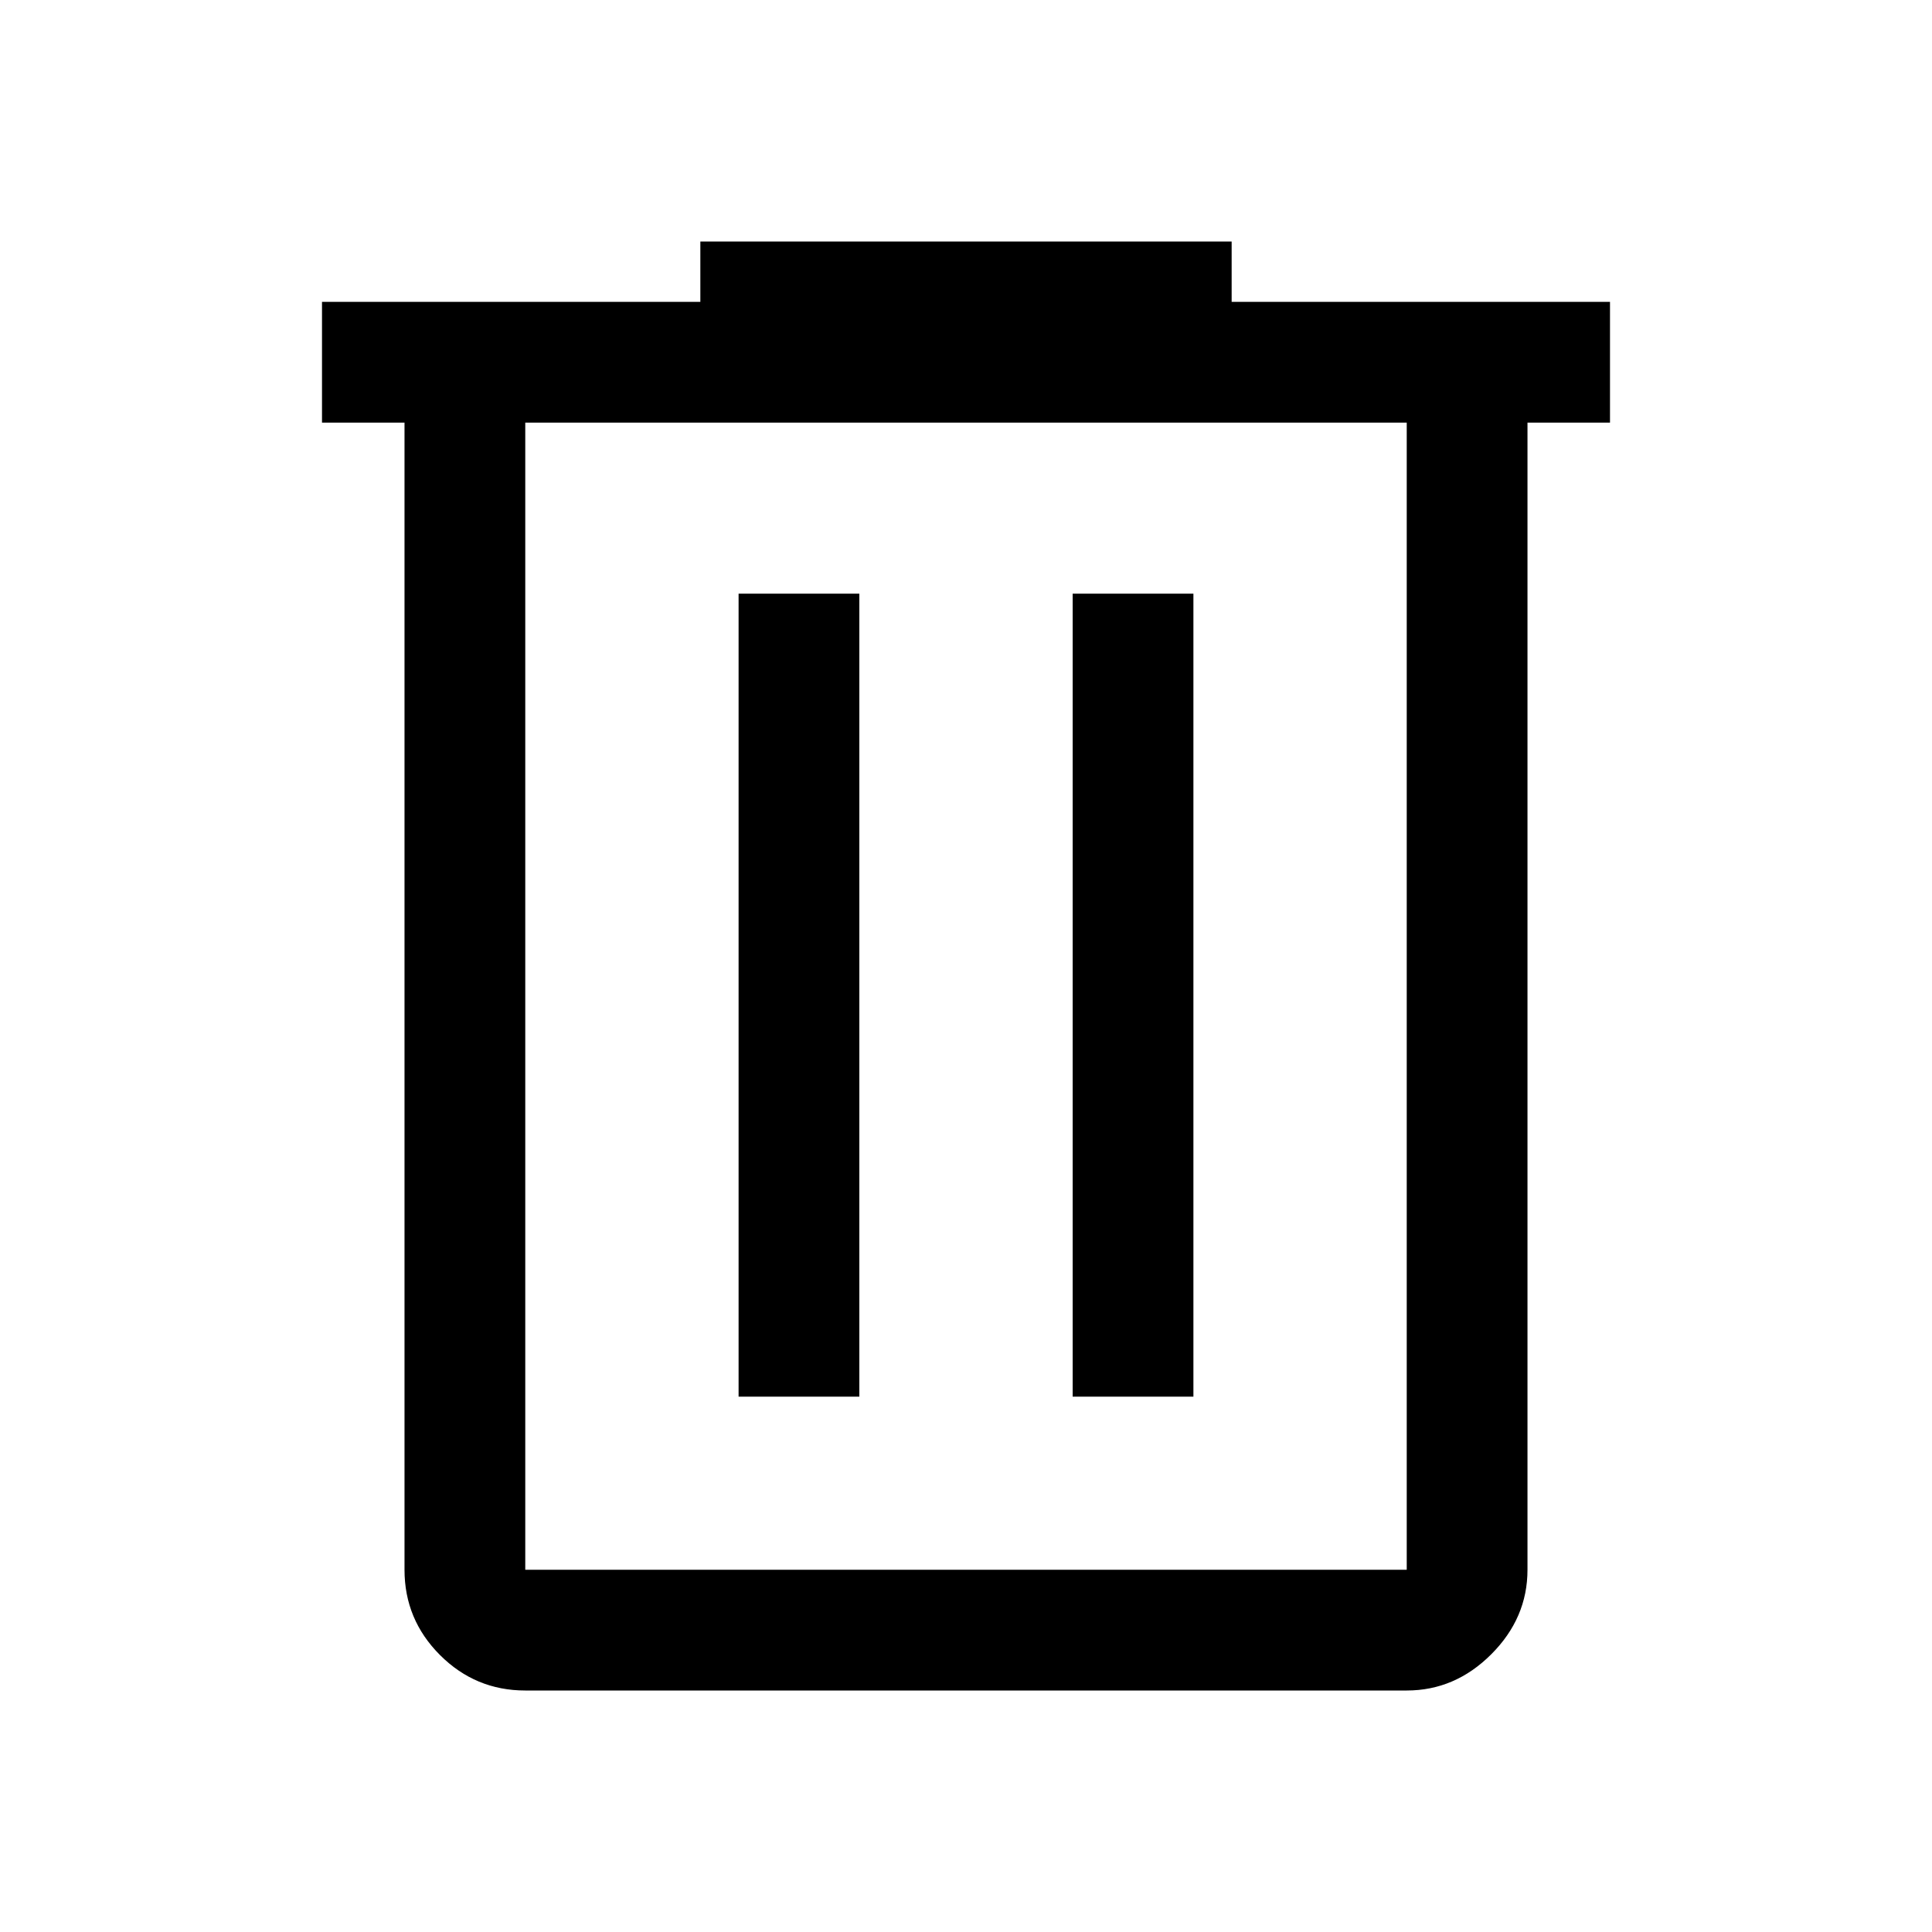
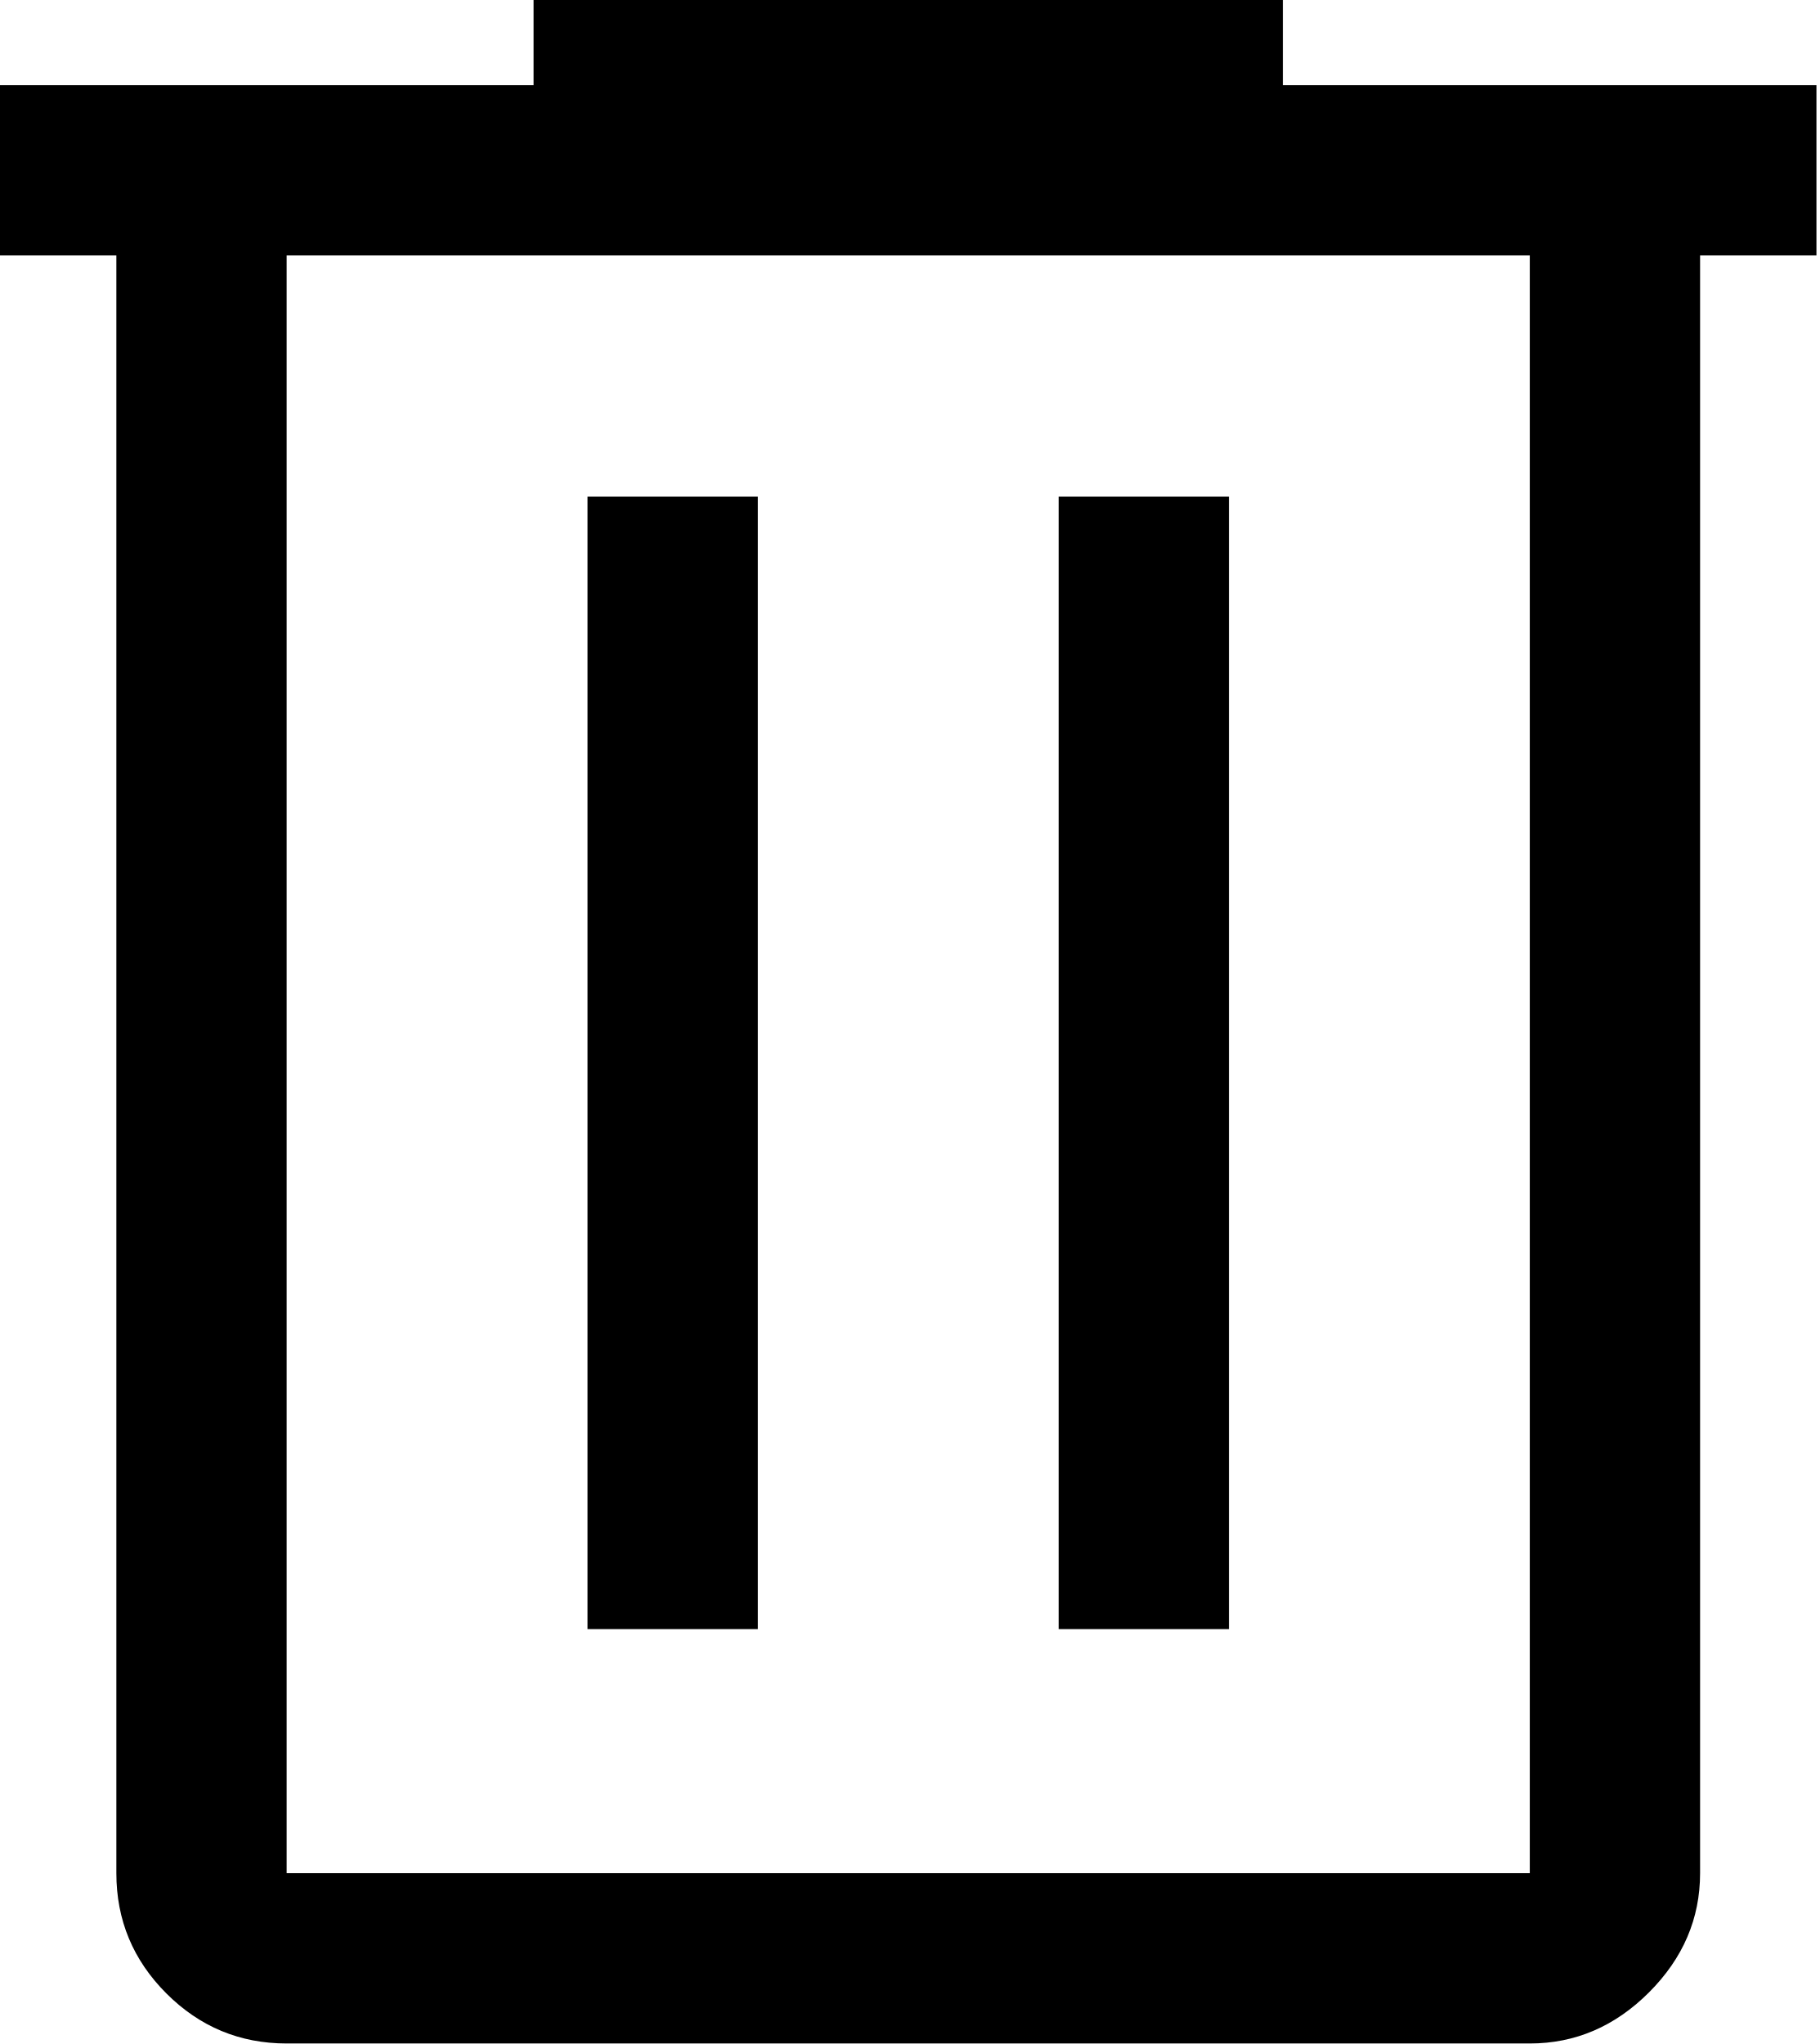
- <svg xmlns="http://www.w3.org/2000/svg" height="48" viewBox="0 96 960 960" width="48">
-   <path d="M261 936q-24.75 0-42.375-17.625T201 876V306h-41v-60h188v-30h264v30h188v60h-41v570q0 24-18 42t-42 18H261Zm438-630H261v570h438V306ZM367 790h60V391h-60v399Zm166 0h60V391h-60v399ZM261 306v570-570Z" />
+ <svg xmlns="http://www.w3.org/2000/svg" width="438" height="492" viewBox="0 0 438 492" fill="none">
+   <path d="M68.999 491.875C57.727 491.875 48.077 487.861 40.05 479.834C32.023 471.807 28.009 462.158 28.009 450.885V61.484H0V20.495H128.434V0H308.788V20.495H437.222V61.484H409.213V450.885C409.213 461.816 405.114 471.38 396.916 479.578C388.718 487.776 379.154 491.875 368.223 491.875H68.999ZM368.223 61.484H68.999V450.885H368.223V61.484ZM141.414 392.134H182.404V119.553H141.414V392.134ZM254.819 392.134H295.808V119.553H254.819V392.134Z" fill="black" />
</svg>
